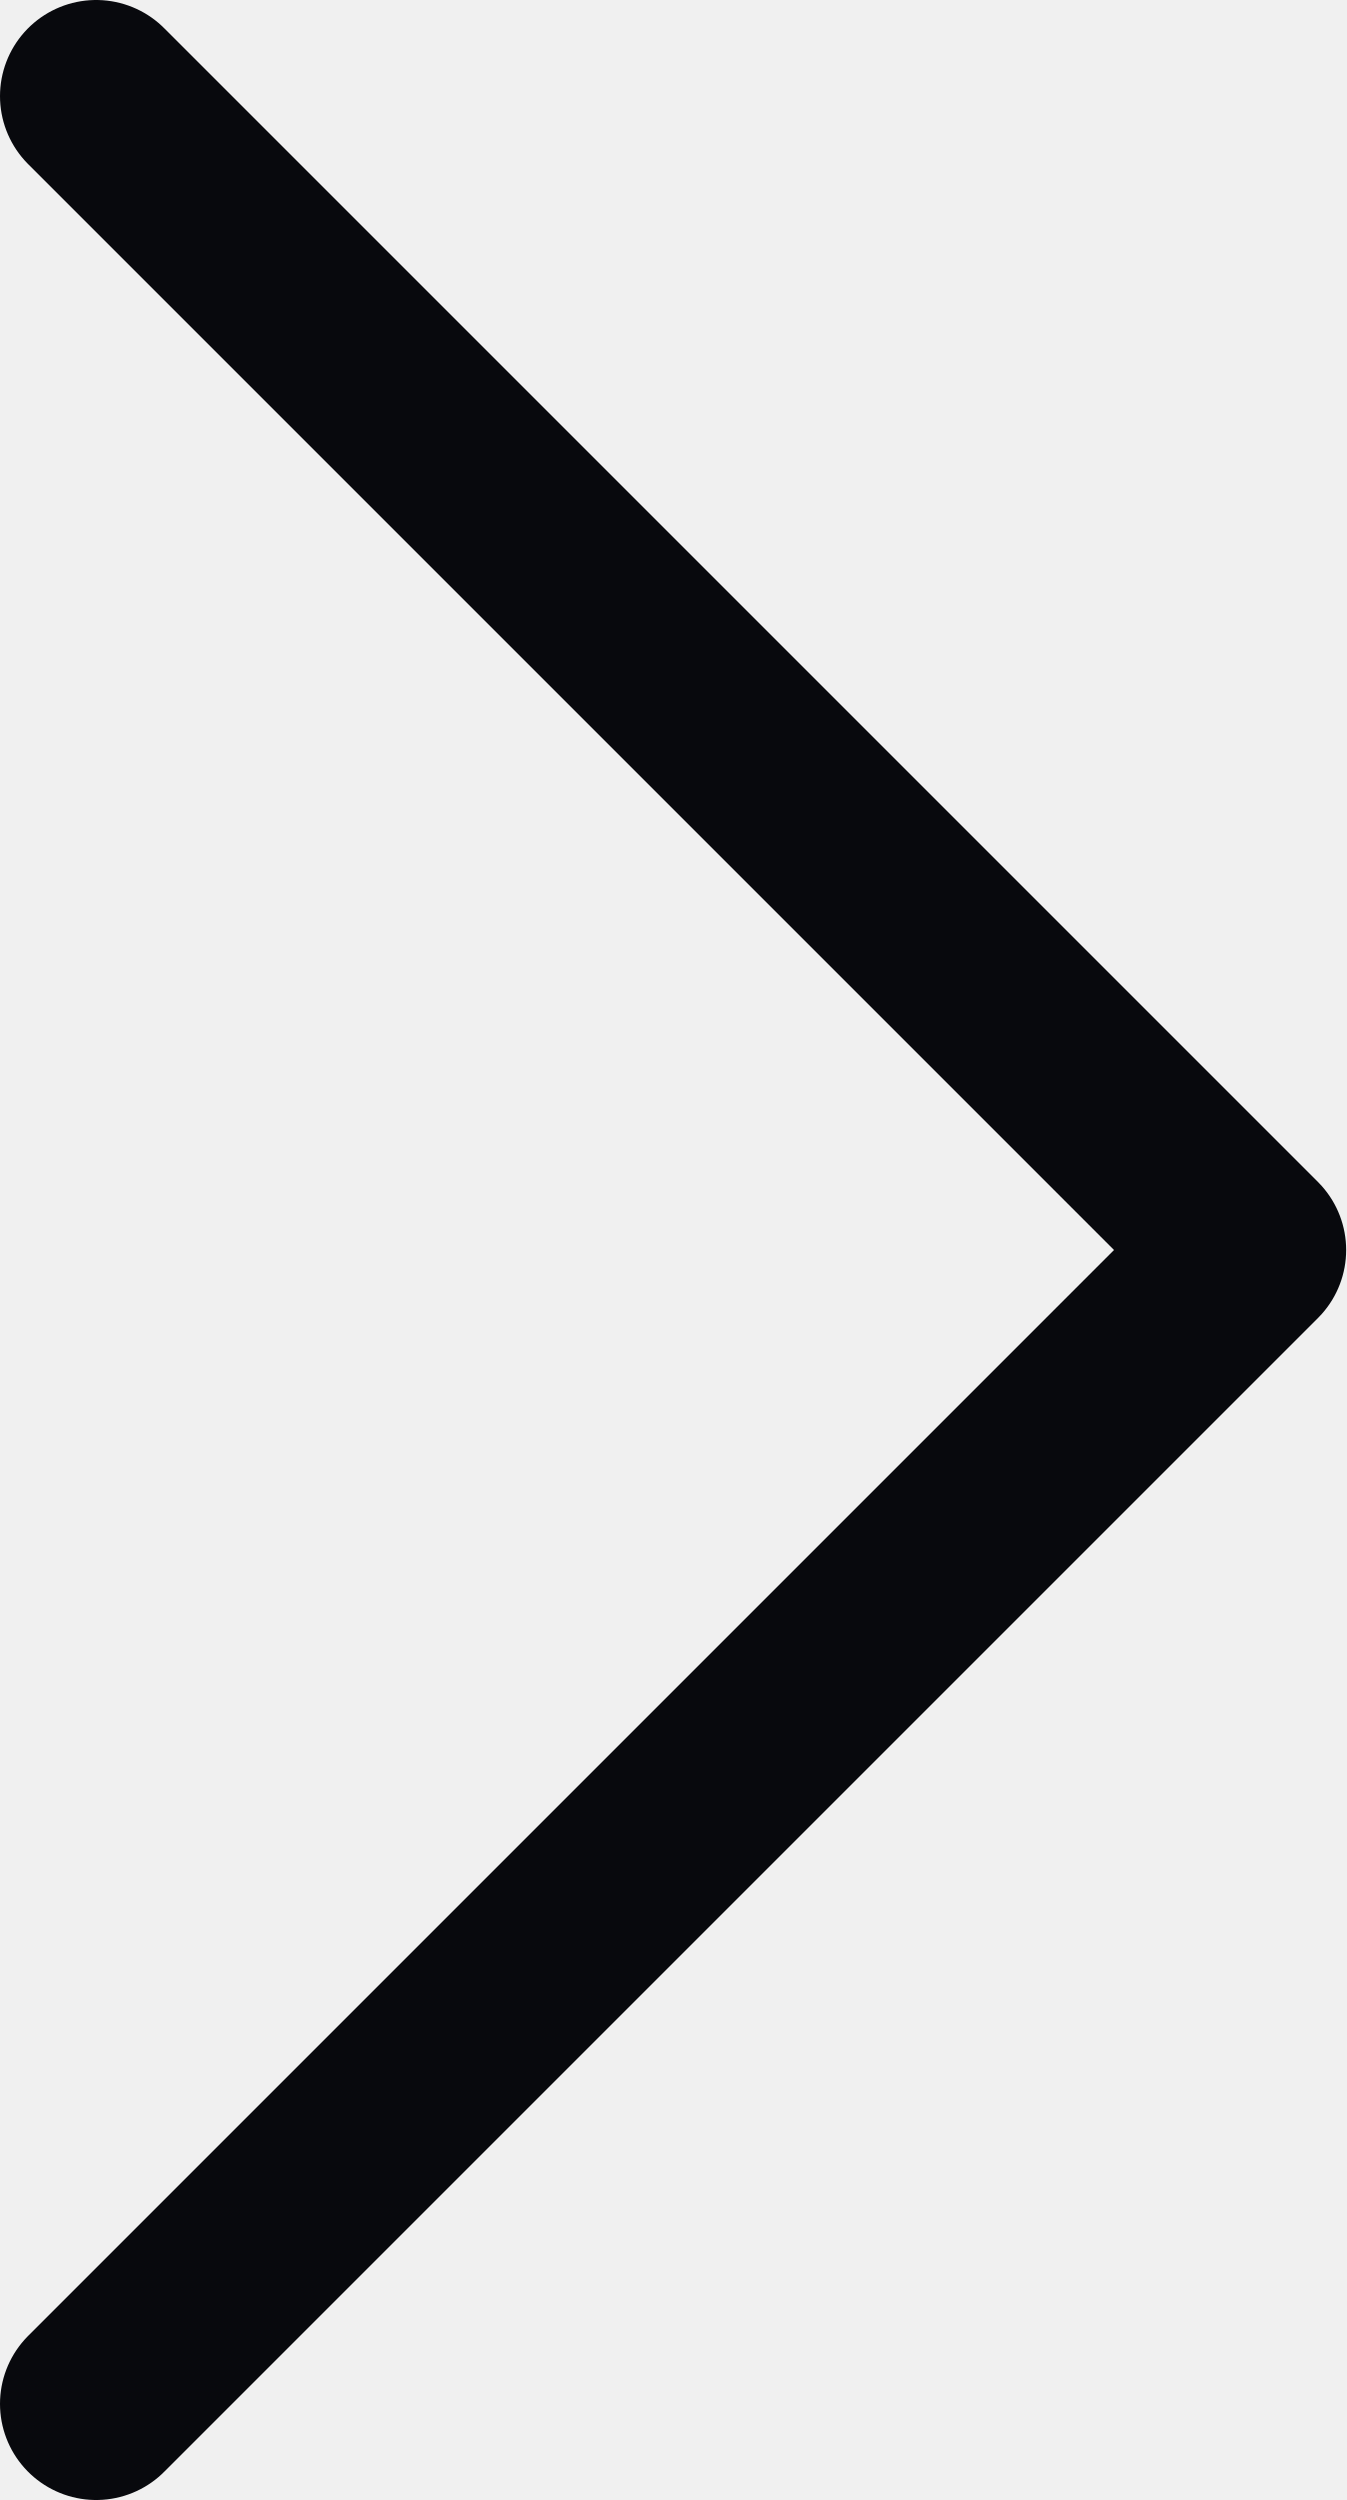
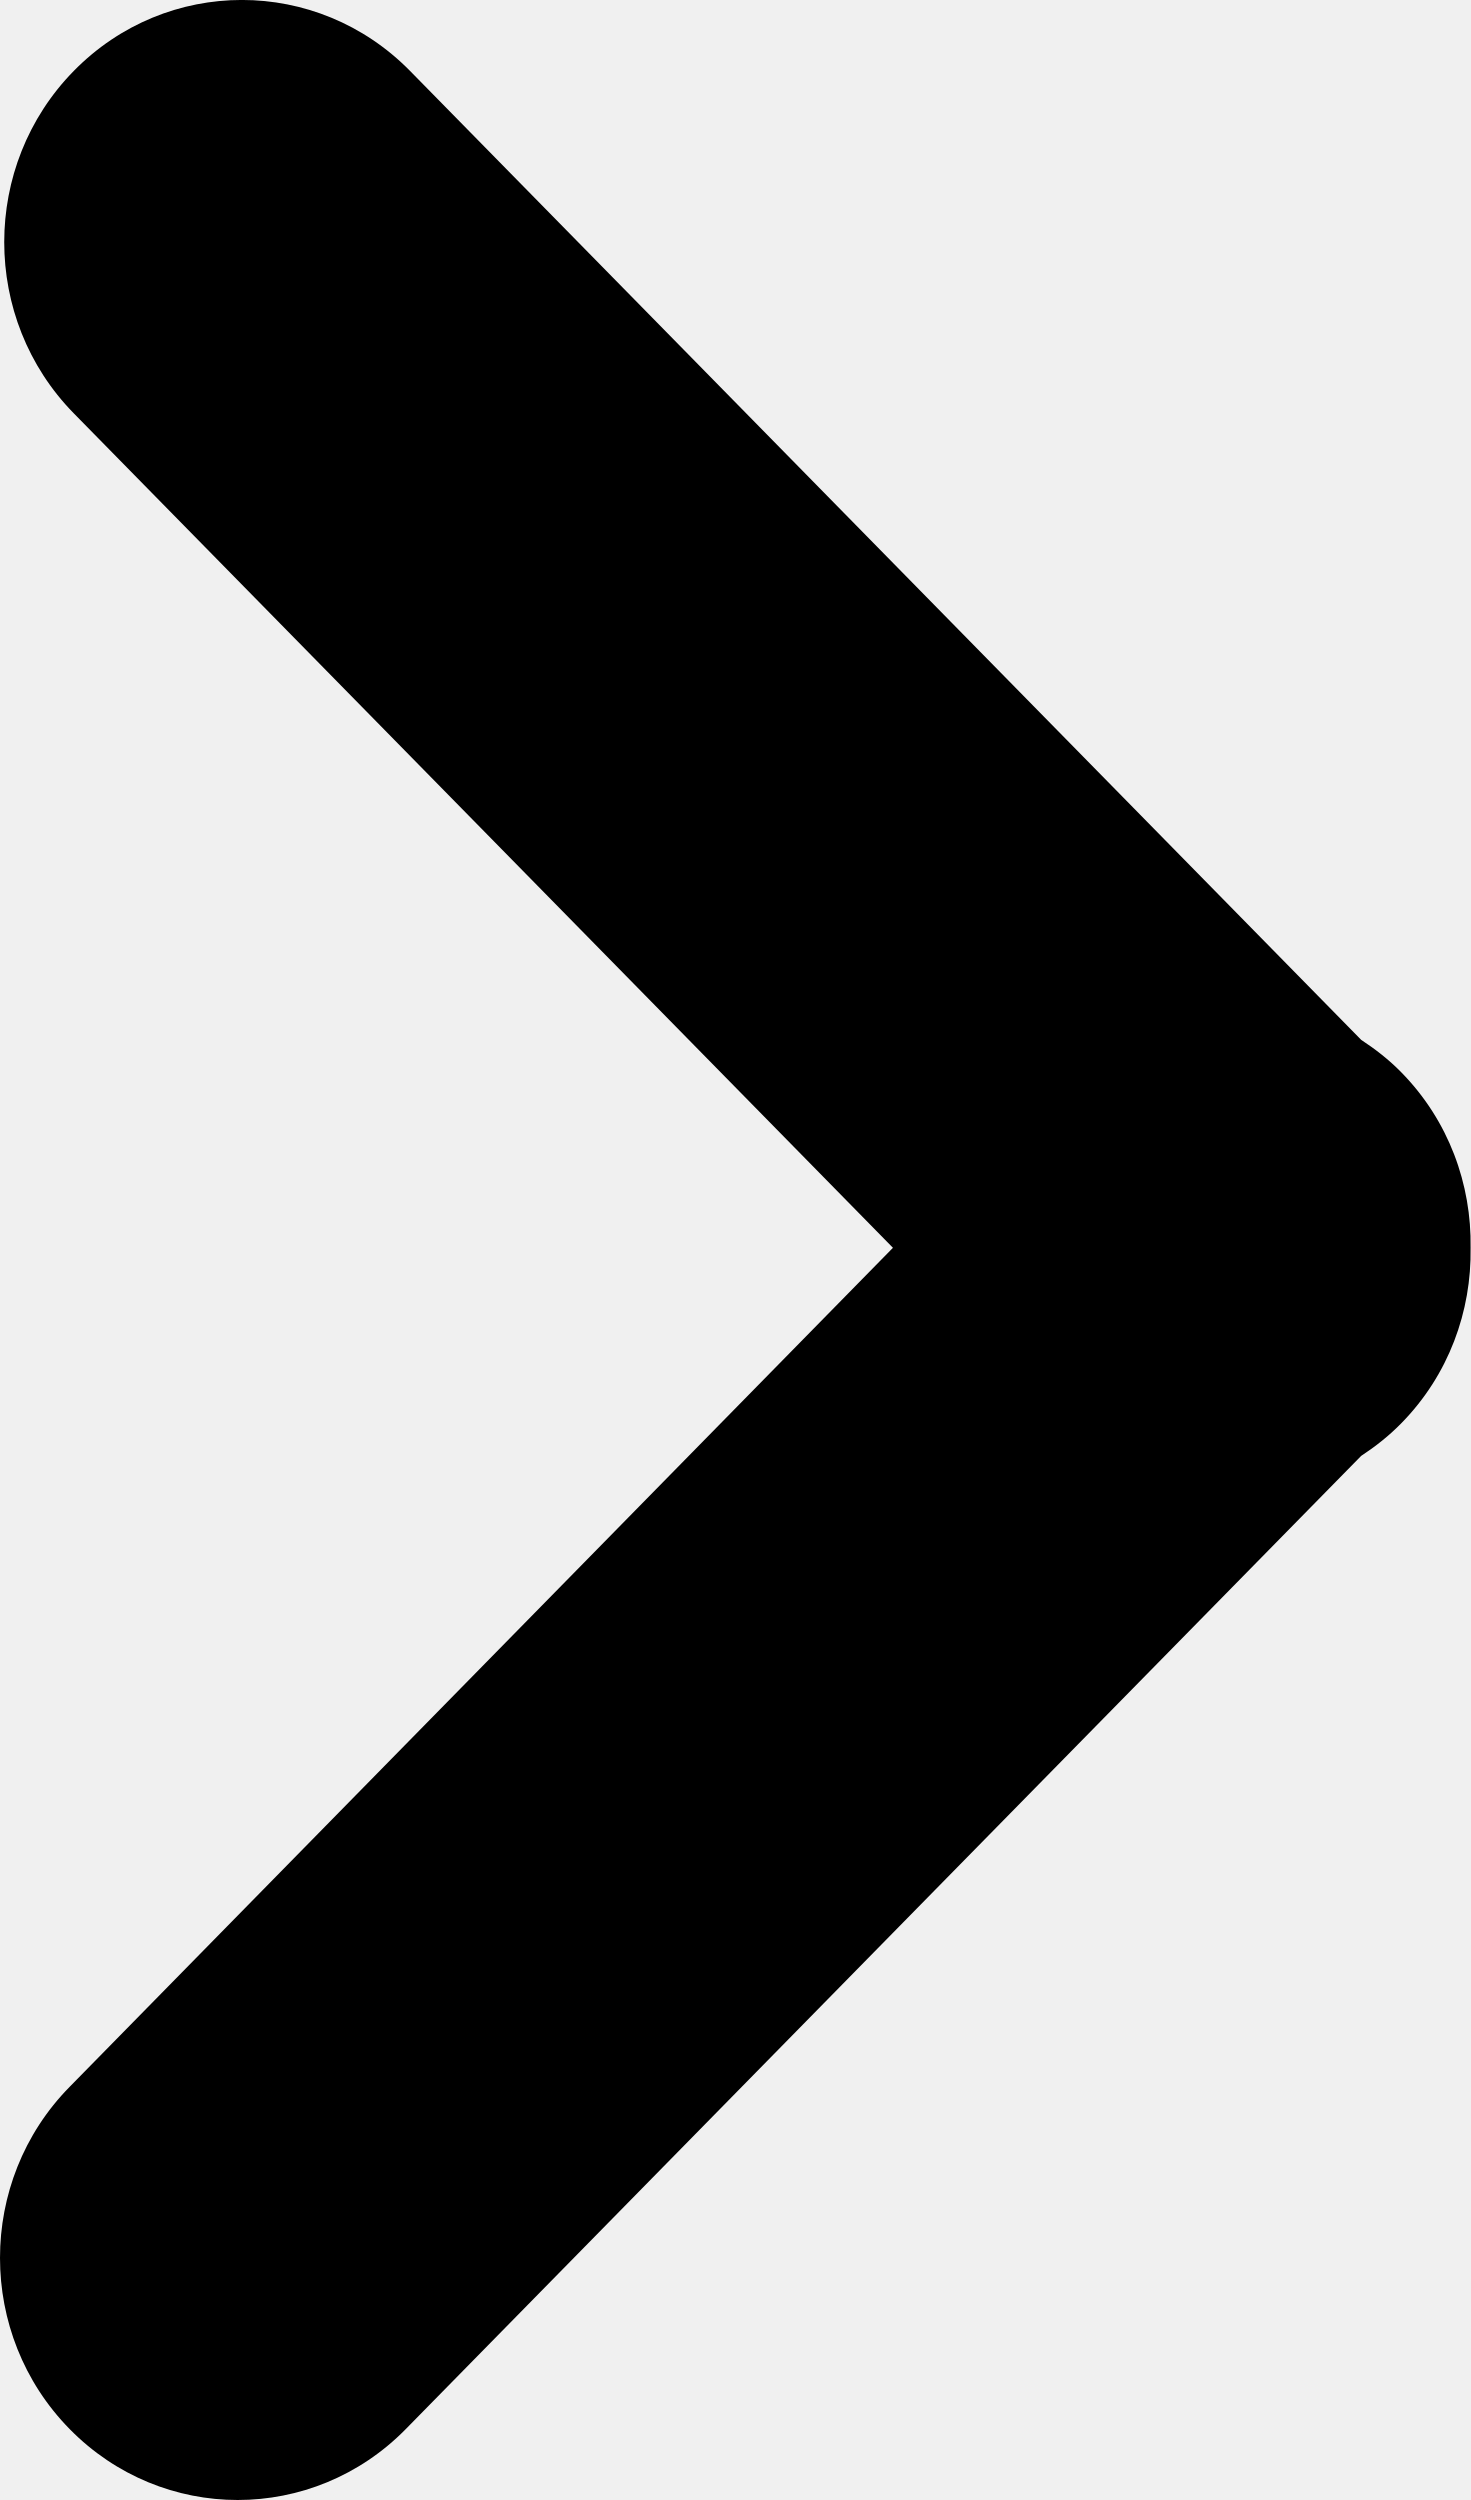
- <svg xmlns="http://www.w3.org/2000/svg" width="14" height="26" viewBox="0 0 14 26" fill="none">
-   <g clip-path="url(#clip0_201_56)">
-     <path d="M1 1L13 13L1 25" stroke="#08090D" stroke-width="2" stroke-linecap="round" stroke-linejoin="round" />
-   </g>
-   <defs>
-     <clipPath id="clip0_201_56">
-       <rect width="14" height="26" fill="white" />
-     </clipPath>
-   </defs>
+ <svg xmlns="http://www.w3.org/2000/svg" width="10" height="17" viewBox="0 0 10 17" fill="none">
+   <path d="M9.529 7.292C9.445 7.206 9.352 7.134 9.256 7.071L2.788 0.482C2.156 -0.161 1.133 -0.161 0.502 0.482C-0.129 1.125 -0.129 2.168 0.502 2.811L6.072 8.485L0.474 14.19C-0.158 14.832 -0.158 15.875 0.474 16.518C0.789 16.839 1.203 17 1.616 17C2.03 17 2.444 16.839 2.759 16.518L9.256 9.9C9.352 9.837 9.445 9.764 9.529 9.678C9.852 9.349 10.007 8.916 10 8.485C10.007 8.054 9.852 7.621 9.529 7.292Z" fill="black" />
</svg>
